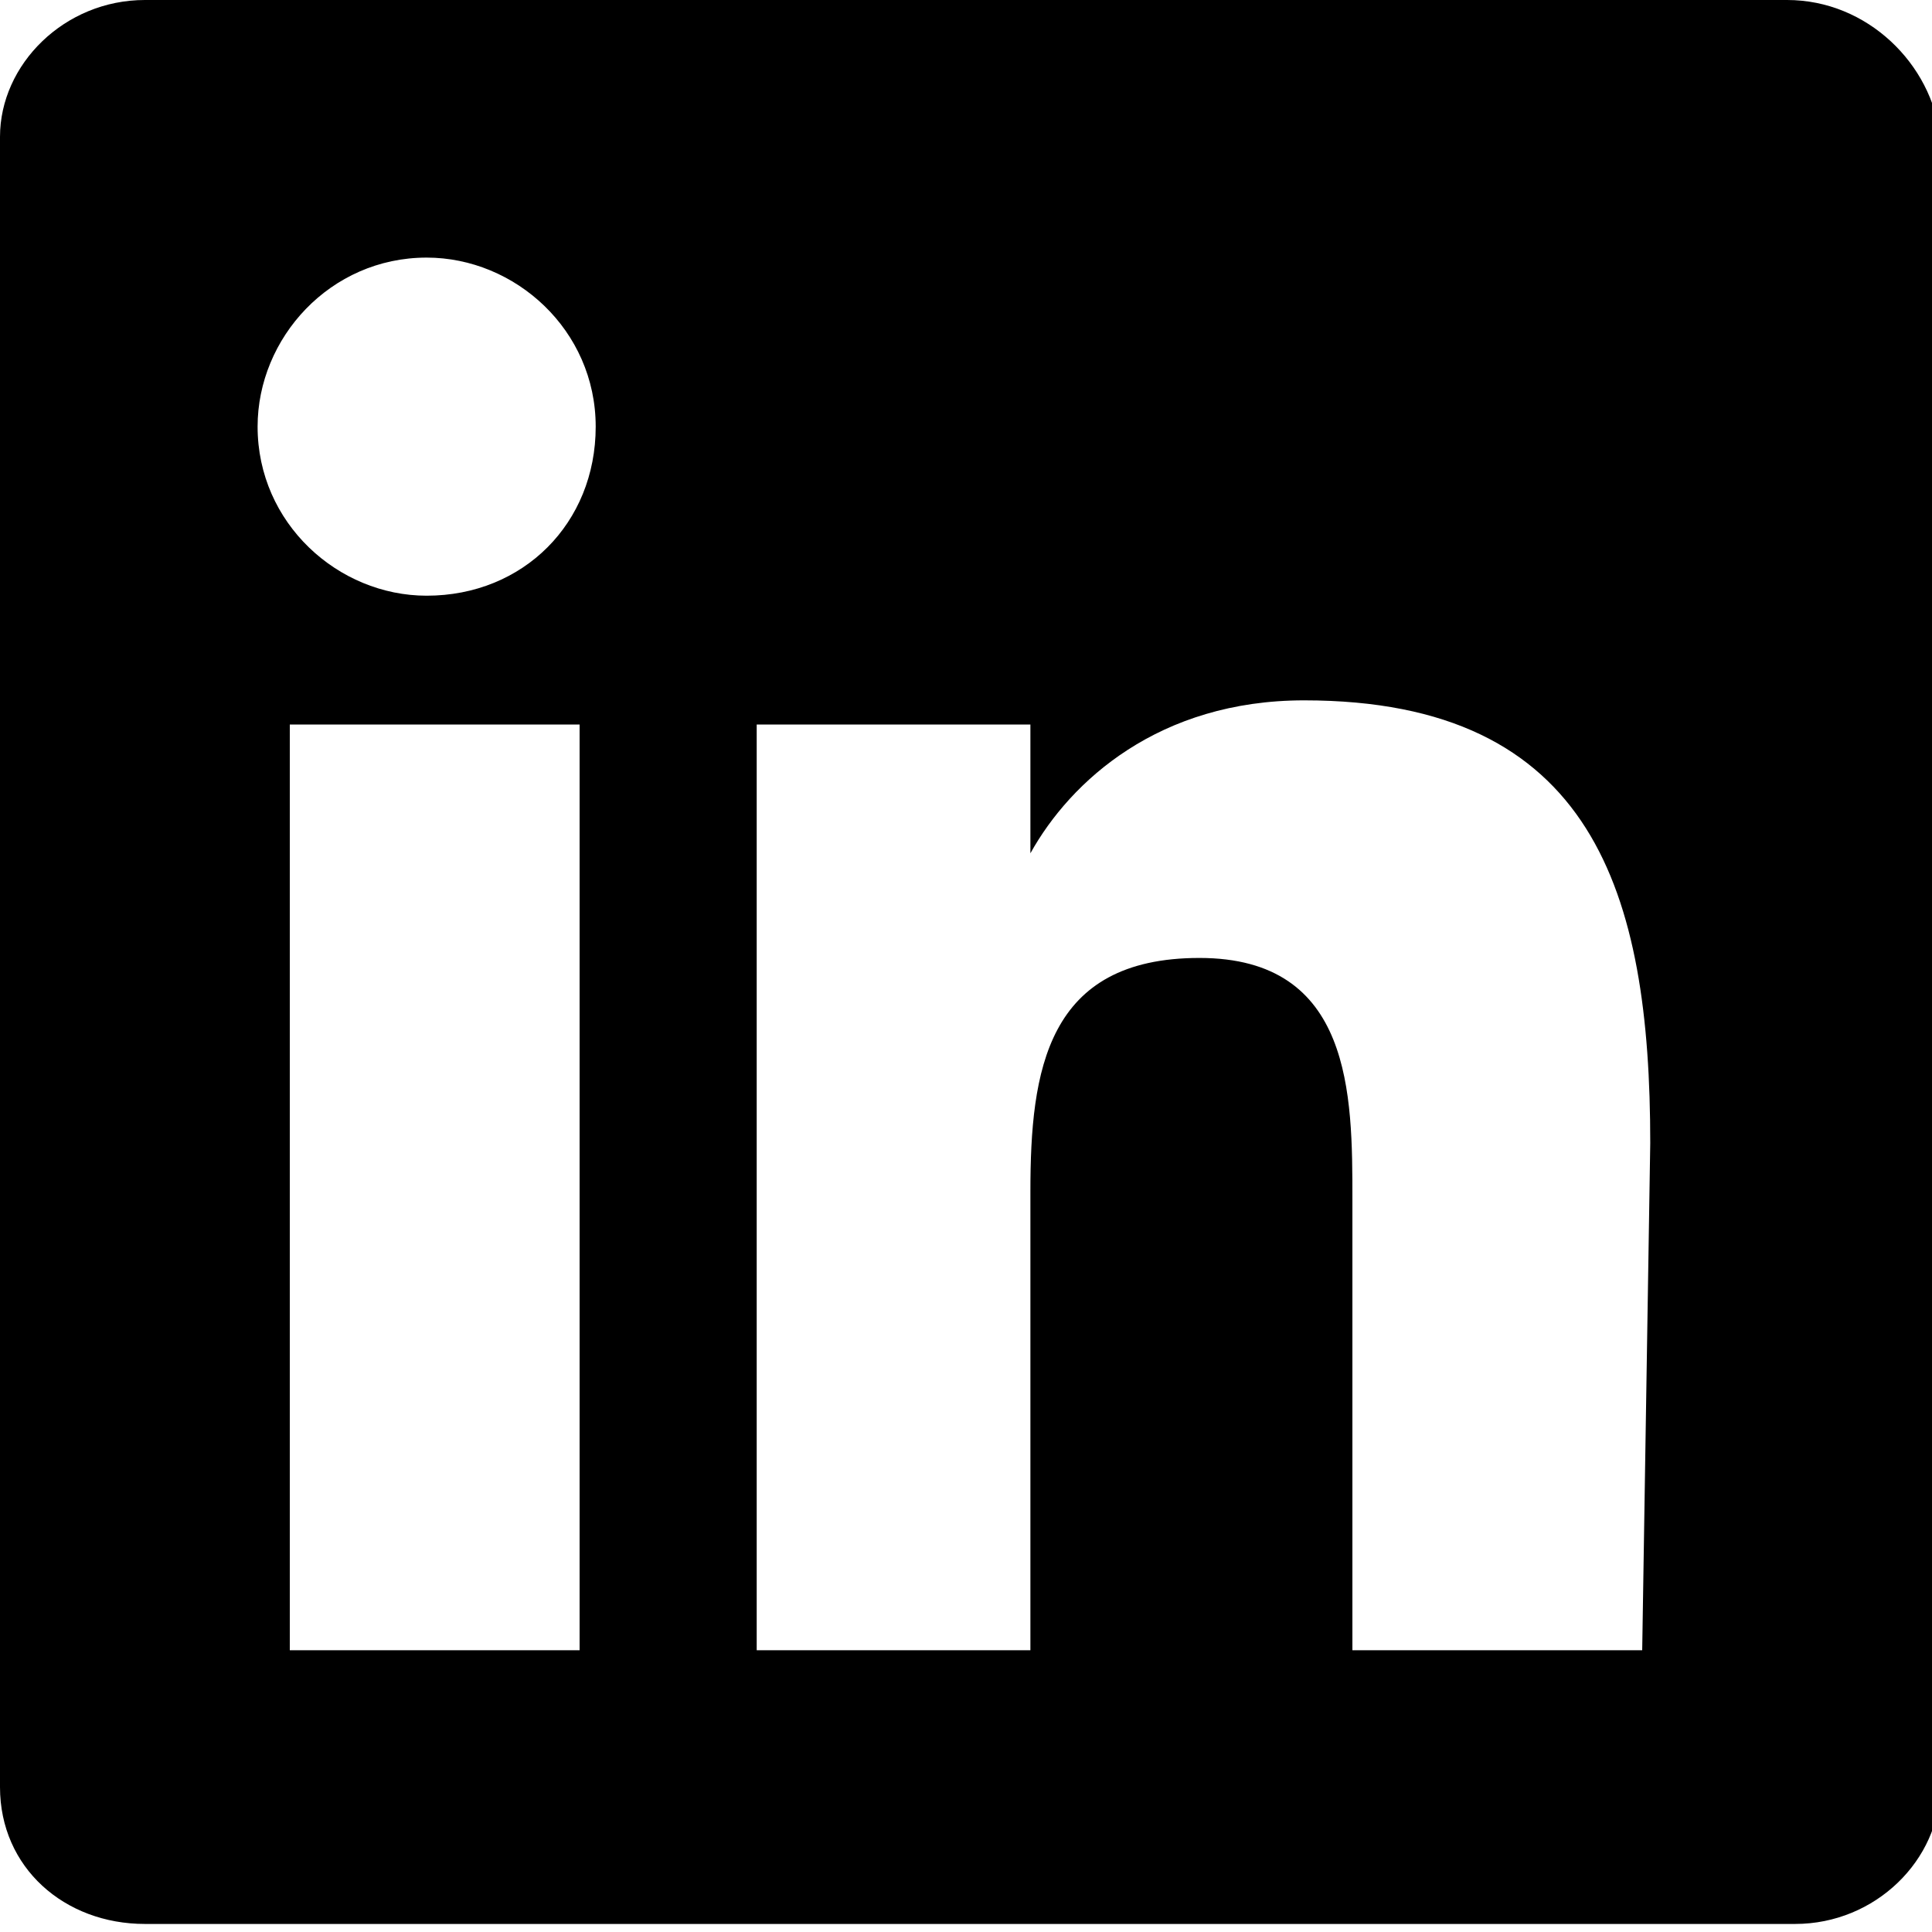
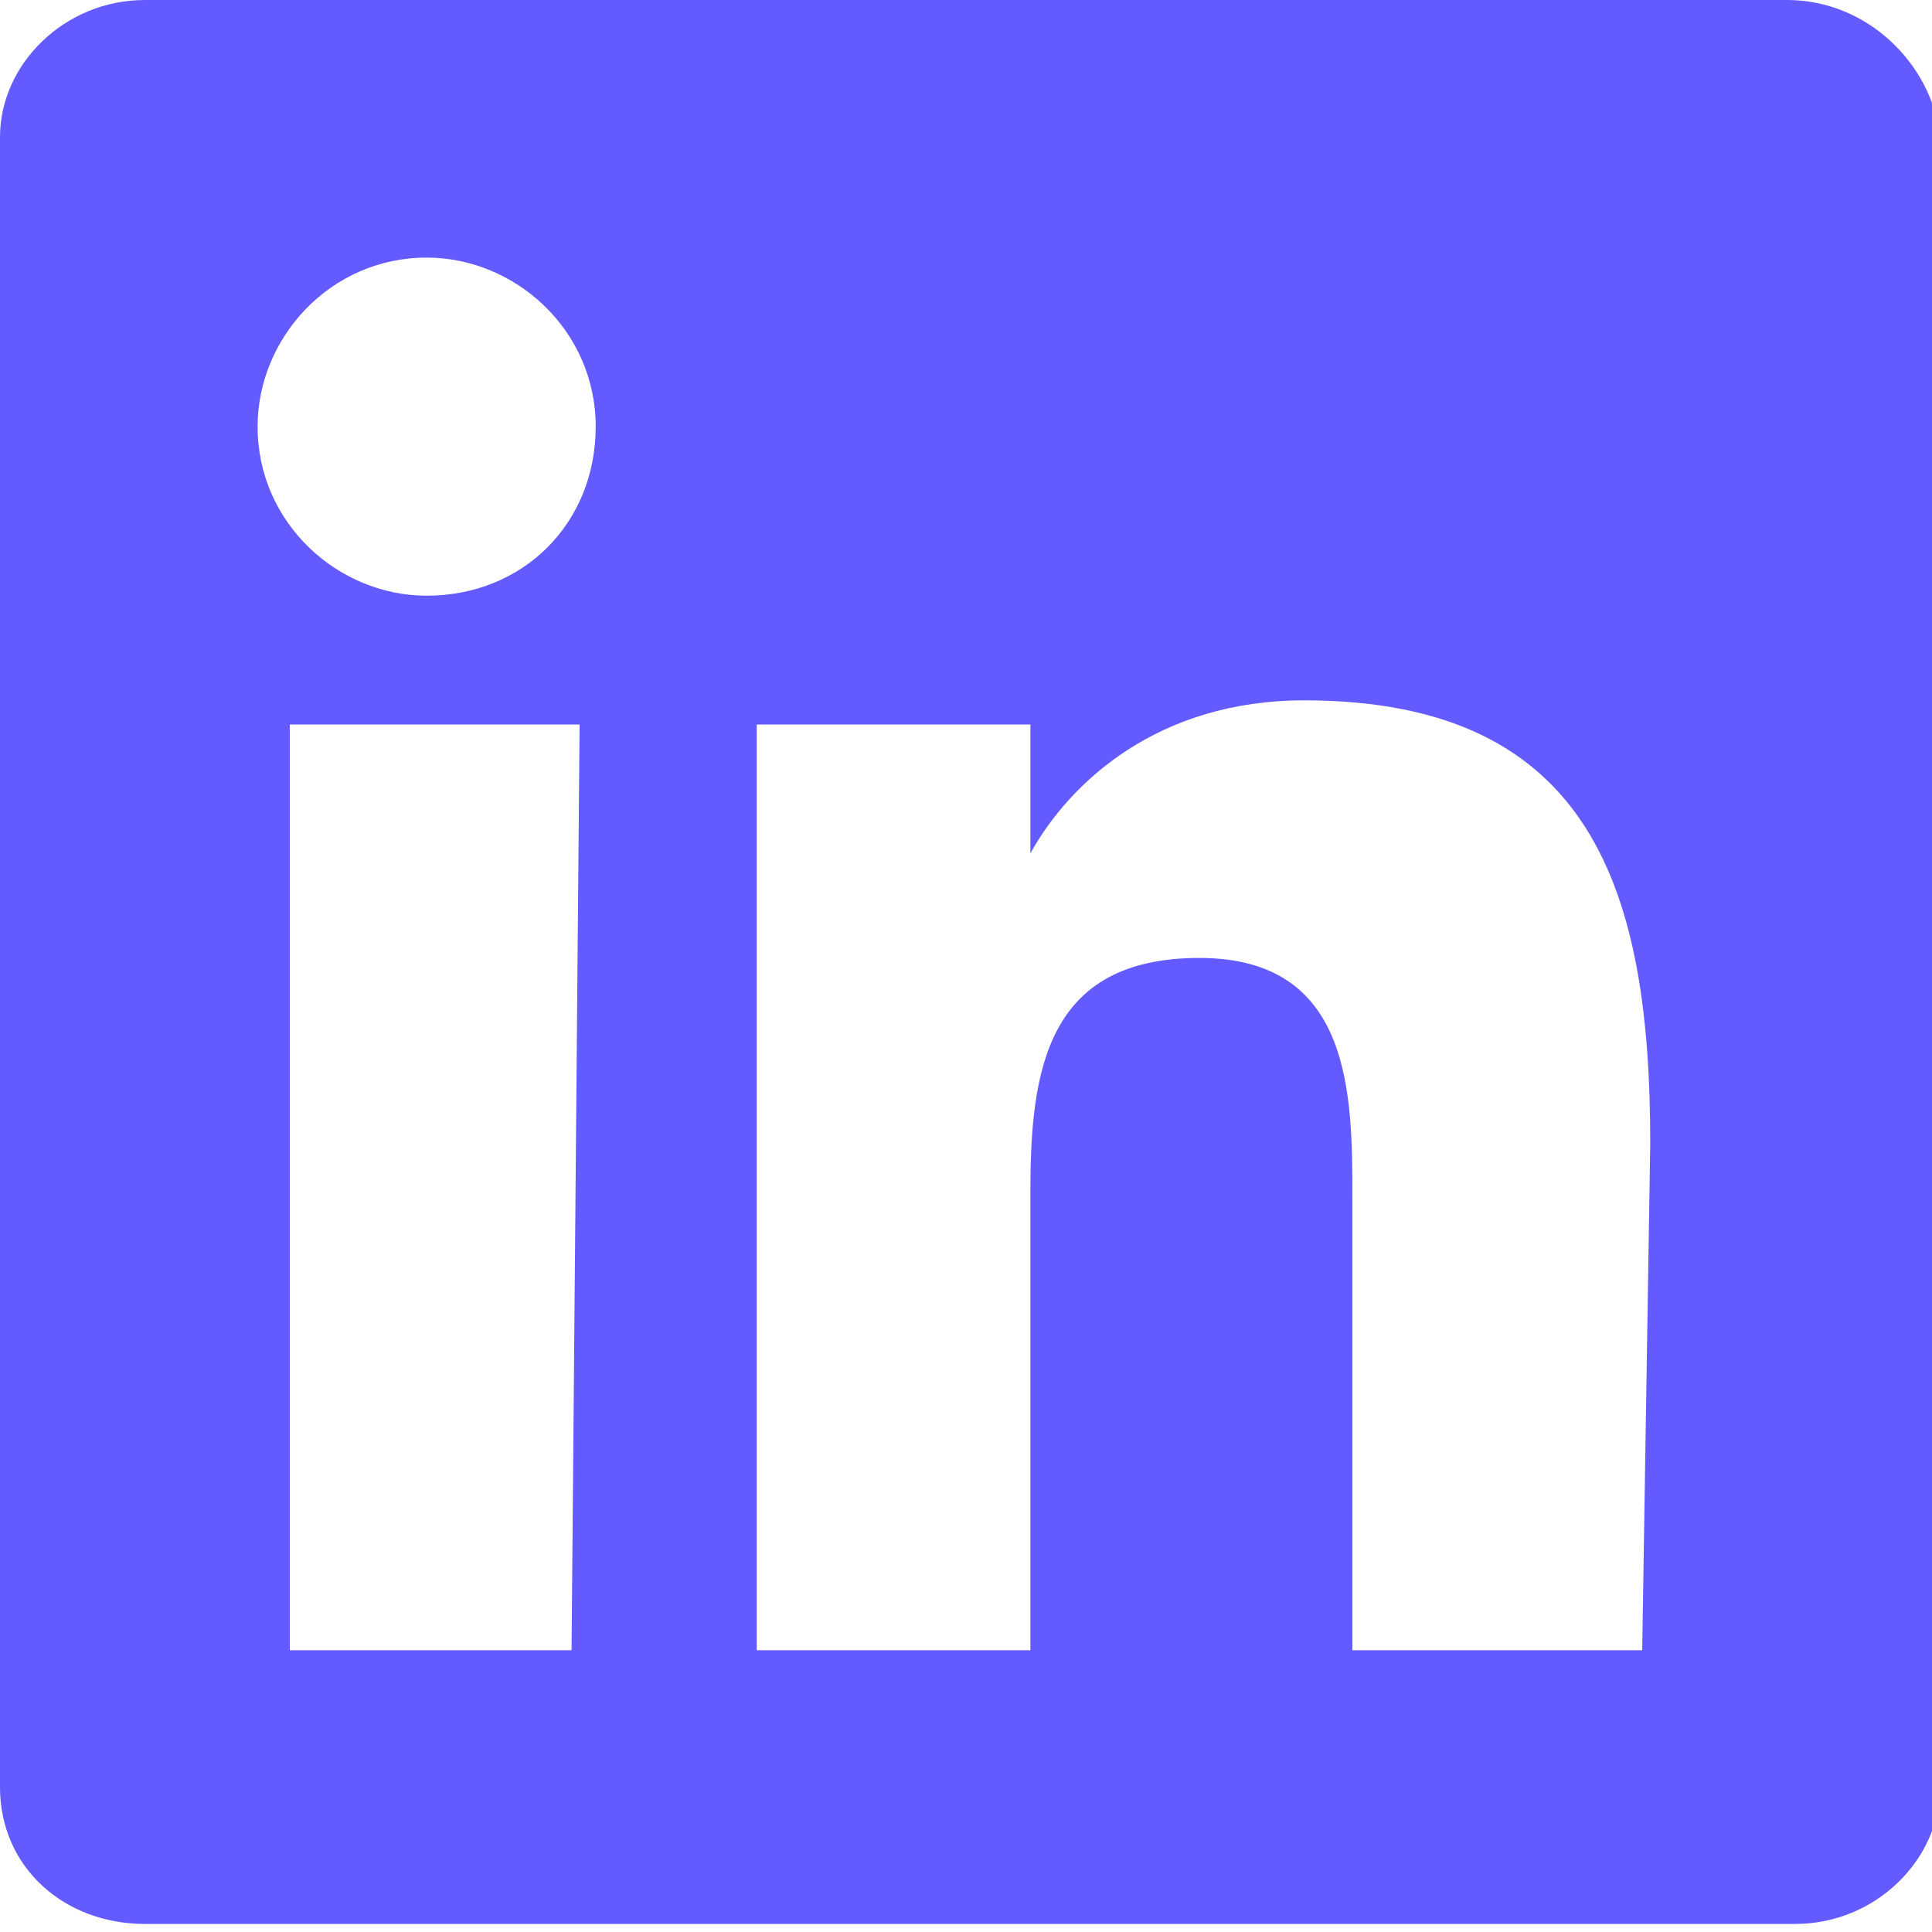
<svg xmlns="http://www.w3.org/2000/svg" version="1.1" id="Layer_1" x="0px" y="0px" viewBox="0 0 24 24" style="enable-background:new 0 0 24 24;" xml:space="preserve">
-   <path d="M20.4,20.5h-3.6v-5.6c0-1.3,0-3-1.9-3c-1.9,0-2.1,1.4-2.1,2.9v5.7H9.4V9h3.4v1.6h0c0.5-0.9,1.6-1.9,3.4-1.9  c3.6,0,4.3,2.4,4.3,5.5L20.4,20.5L20.4,20.5z M5.3,7.4c-1.1,0-2.1-0.9-2.1-2.1c0-1.1,0.9-2.1,2.1-2.1c1.1,0,2.1,0.9,2.1,2.1  C7.4,6.5,6.5,7.4,5.3,7.4z M7.1,20.5H3.6V9h3.6V20.5z M22.2,0H1.8C0.8,0,0,0.8,0,1.7v20.5c0,1,0.8,1.7,1.8,1.7h20.5  c1,0,1.8-0.8,1.8-1.7V1.7C24,0.8,23.2,0,22.2,0L22.2,0z" />
+   <style type="text/css">
+ 	.st0{fill:#635BFF;}
+ </style>
+   <path class="st0" d="M20.4,20.5h-3.6v-5.6c0-1.3,0-3-1.9-3s-2.1,1.4-2.1,2.9v5.7H9.4V9h3.4v1.6l0,0c0.5-0.9,1.6-1.9,3.4-1.9  c3.6,0,4.3,2.4,4.3,5.5L20.4,20.5L20.4,20.5z M5.3,7.4c-1.1,0-2.1-0.9-2.1-2.1c0-1.1,0.9-2.1,2.1-2.1c1.1,0,2.1,0.9,2.1,2.1  S6.5,7.4,5.3,7.4z M7.1,20.5H3.6V9h3.6L7.1,20.5L7.1,20.5z M22.2,0H1.8C0.8,0,0,0.8,0,1.7v20.5c0,1,0.8,1.7,1.8,1.7h20.5  c1,0,1.8-0.8,1.8-1.7V1.7C24,0.8,23.2,0,22.2,0L22.2,0z" />
</svg>
